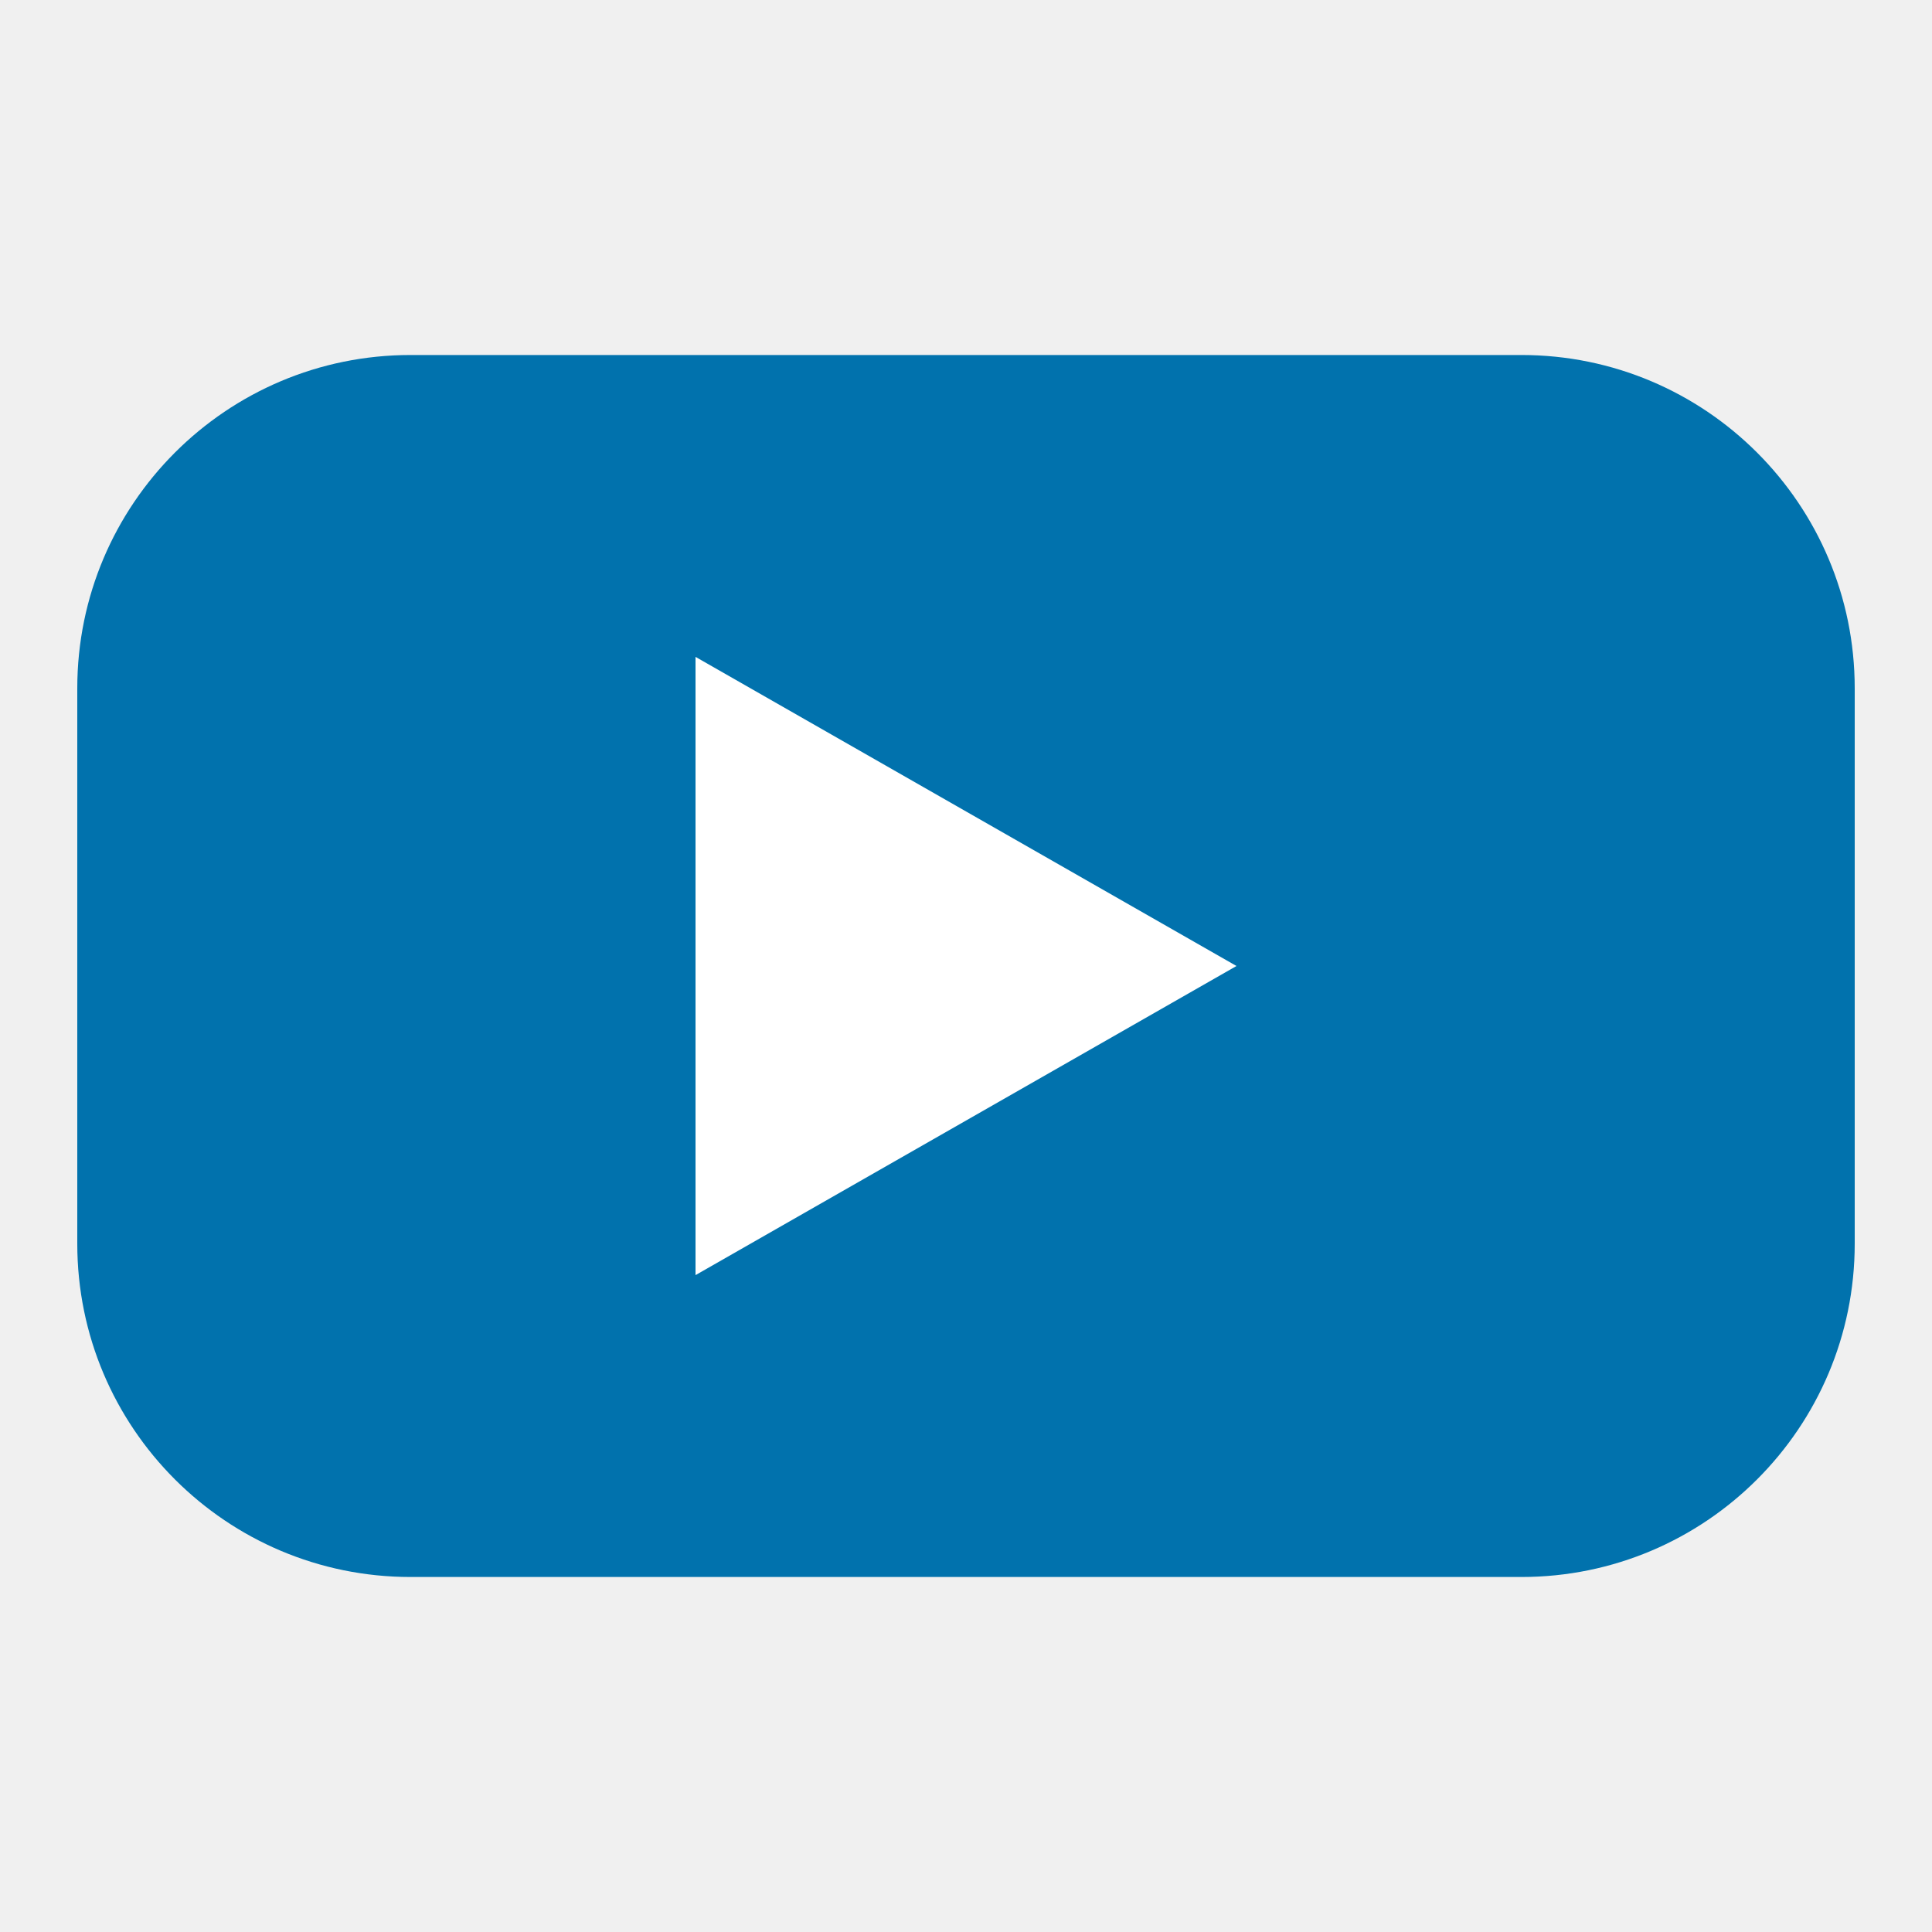
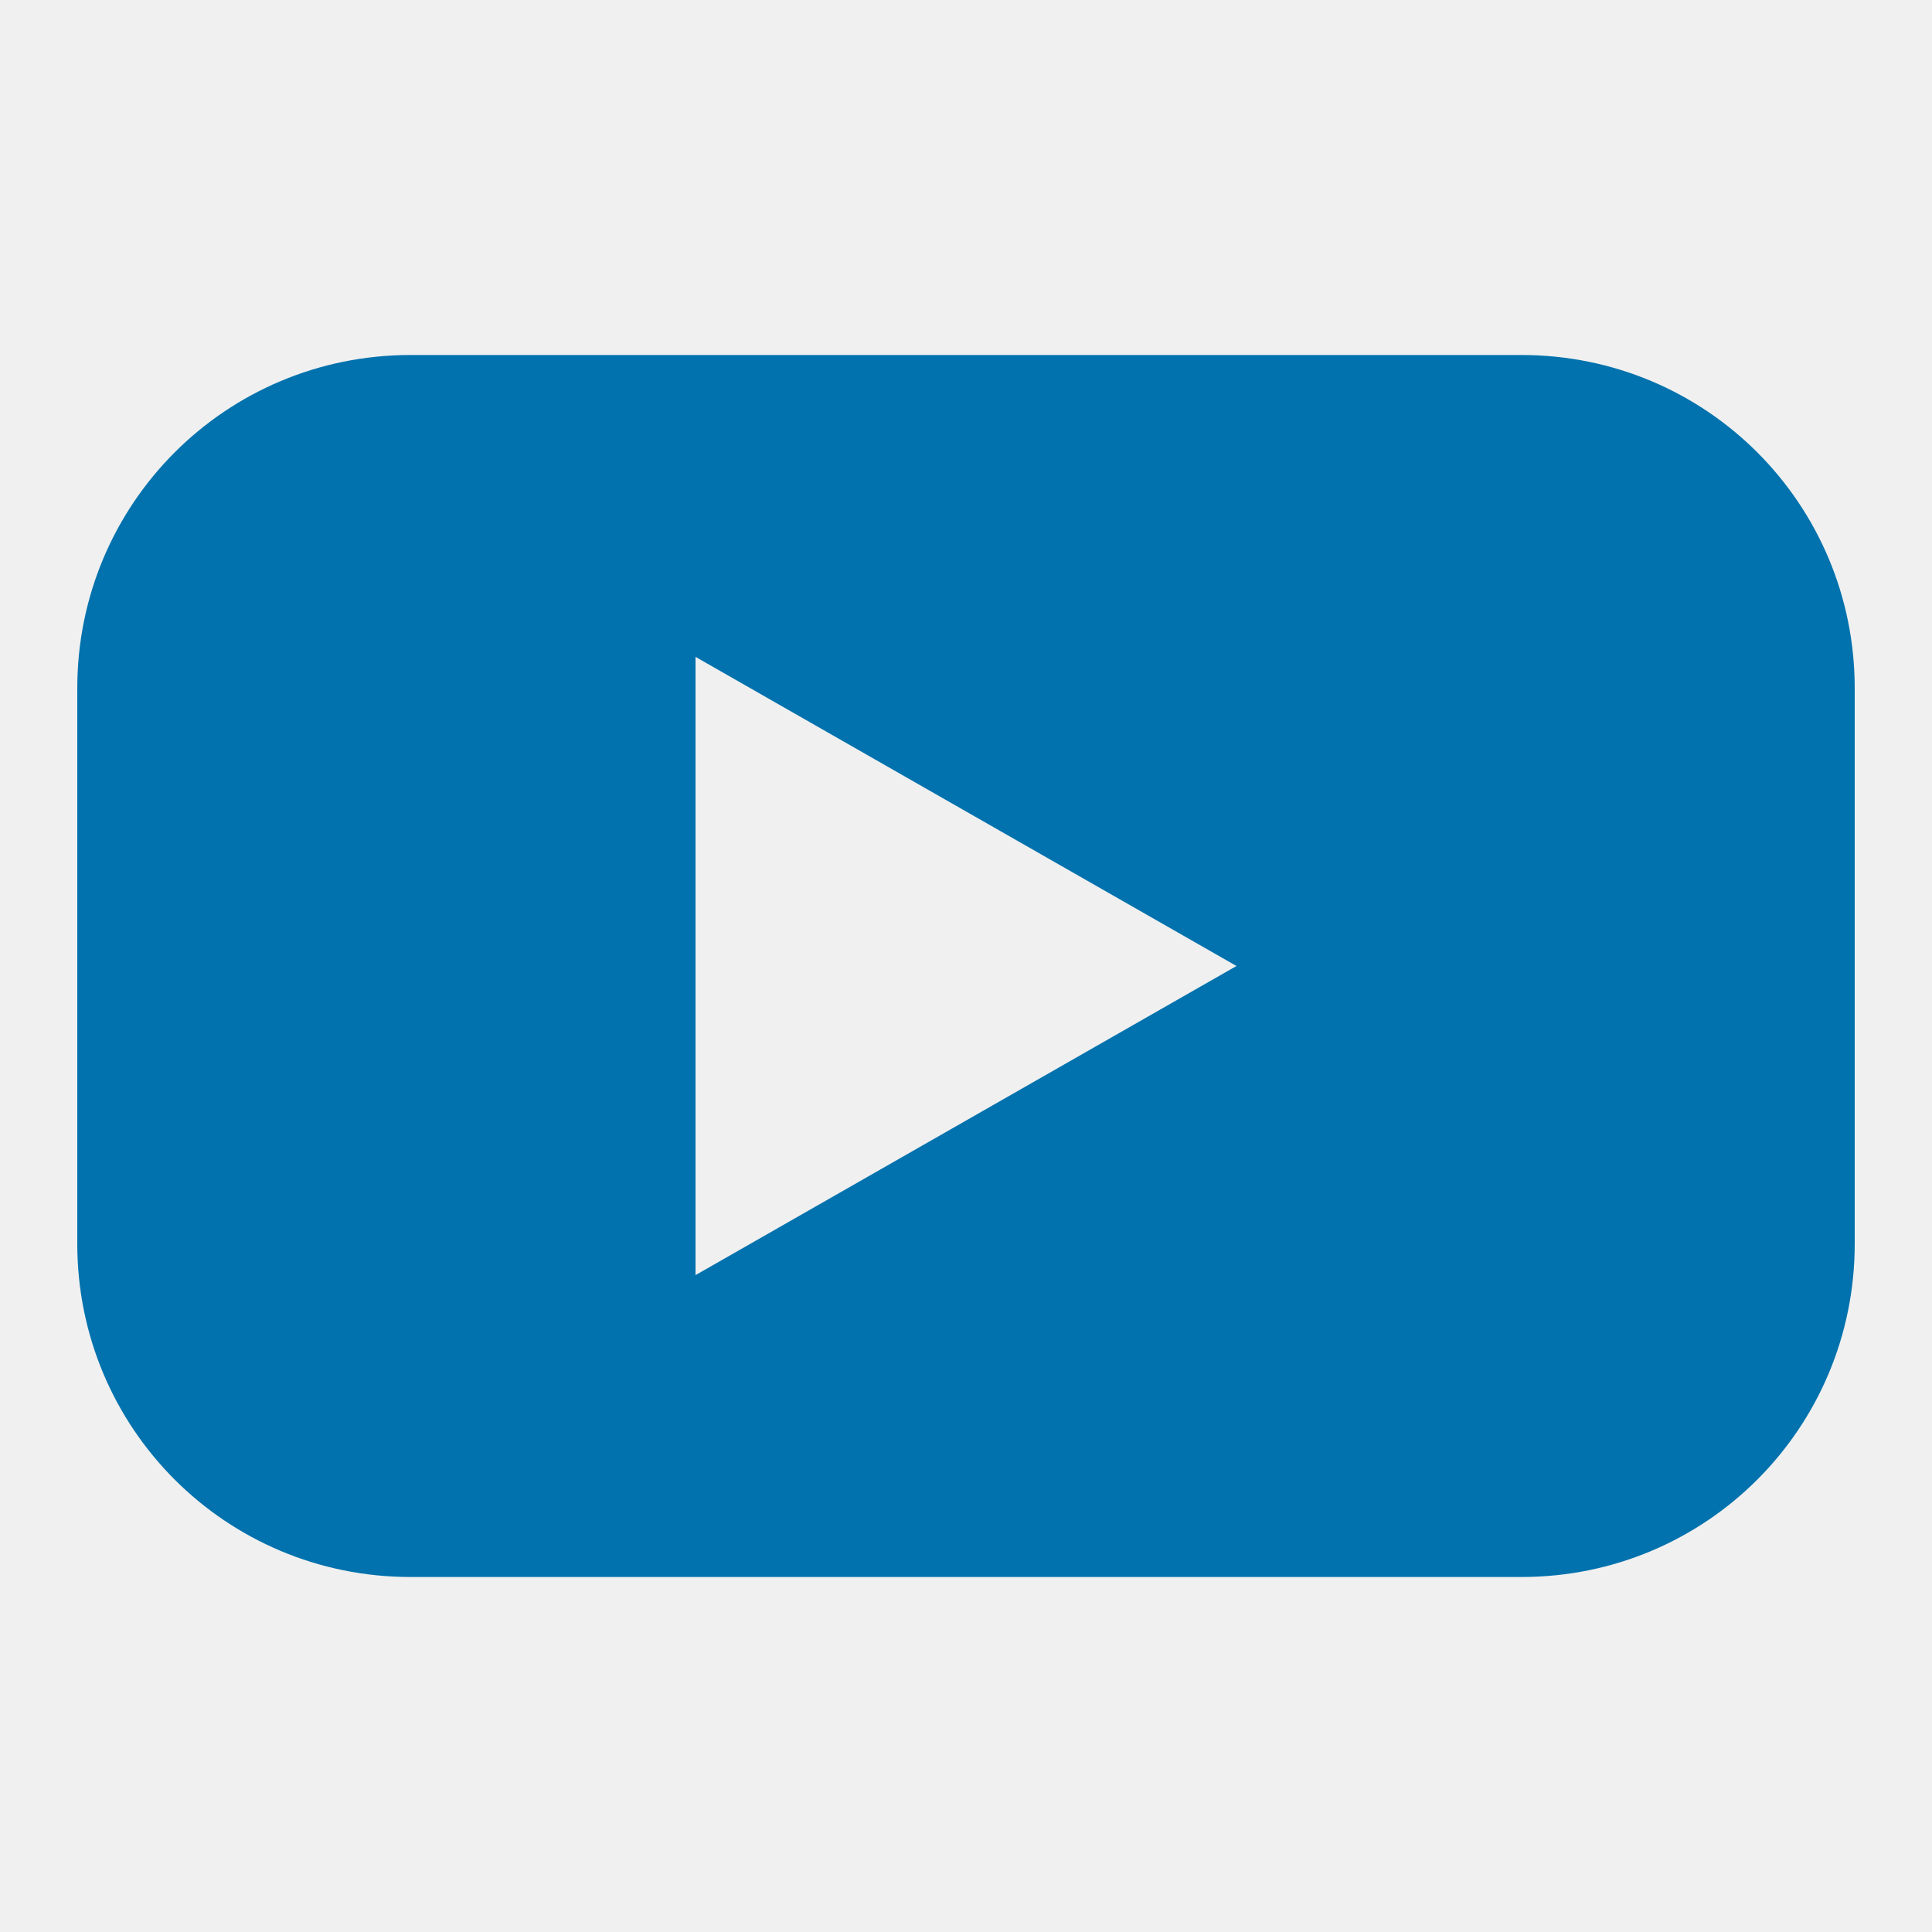
<svg xmlns="http://www.w3.org/2000/svg" width="400" height="400" viewBox="0 0 400 400" version="1.1" id="svg1" xml:space="preserve">
  <defs id="defs1" />
  <g id="layer1">
-     <rect style="fill:#0172ad;stroke:none;stroke-width:16.989;stroke-linecap:round;stroke-linejoin:round" id="rect2201" width="368" height="253" x="16" y="73.5" ry="69" rx="69" />
-     <path style="fill:#ffffff;stroke:none;stroke-width:5;stroke-linecap:round;stroke-linejoin:round" d="M 144,136 V 264 L 256,200 Z" id="path2313" />
+     <path id="rect2201" style="fill:#0172ad;stroke:none;stroke-width:16.989;stroke-linecap:round;stroke-linejoin:round" d="M 85 73.5 C 46.774 73.5 16 104.274 16 142.5 L 16 257.5 C 16 295.726 46.774 326.5 85 326.5 L 315 326.5 C 353.226 326.5 384 295.726 384 257.5 L 384 142.5 C 384 104.274 353.226 73.5 315 73.5 L 85 73.5 z M 144 136 L 256 200 L 144 264 L 144 136 z " />
  </g>
</svg>
